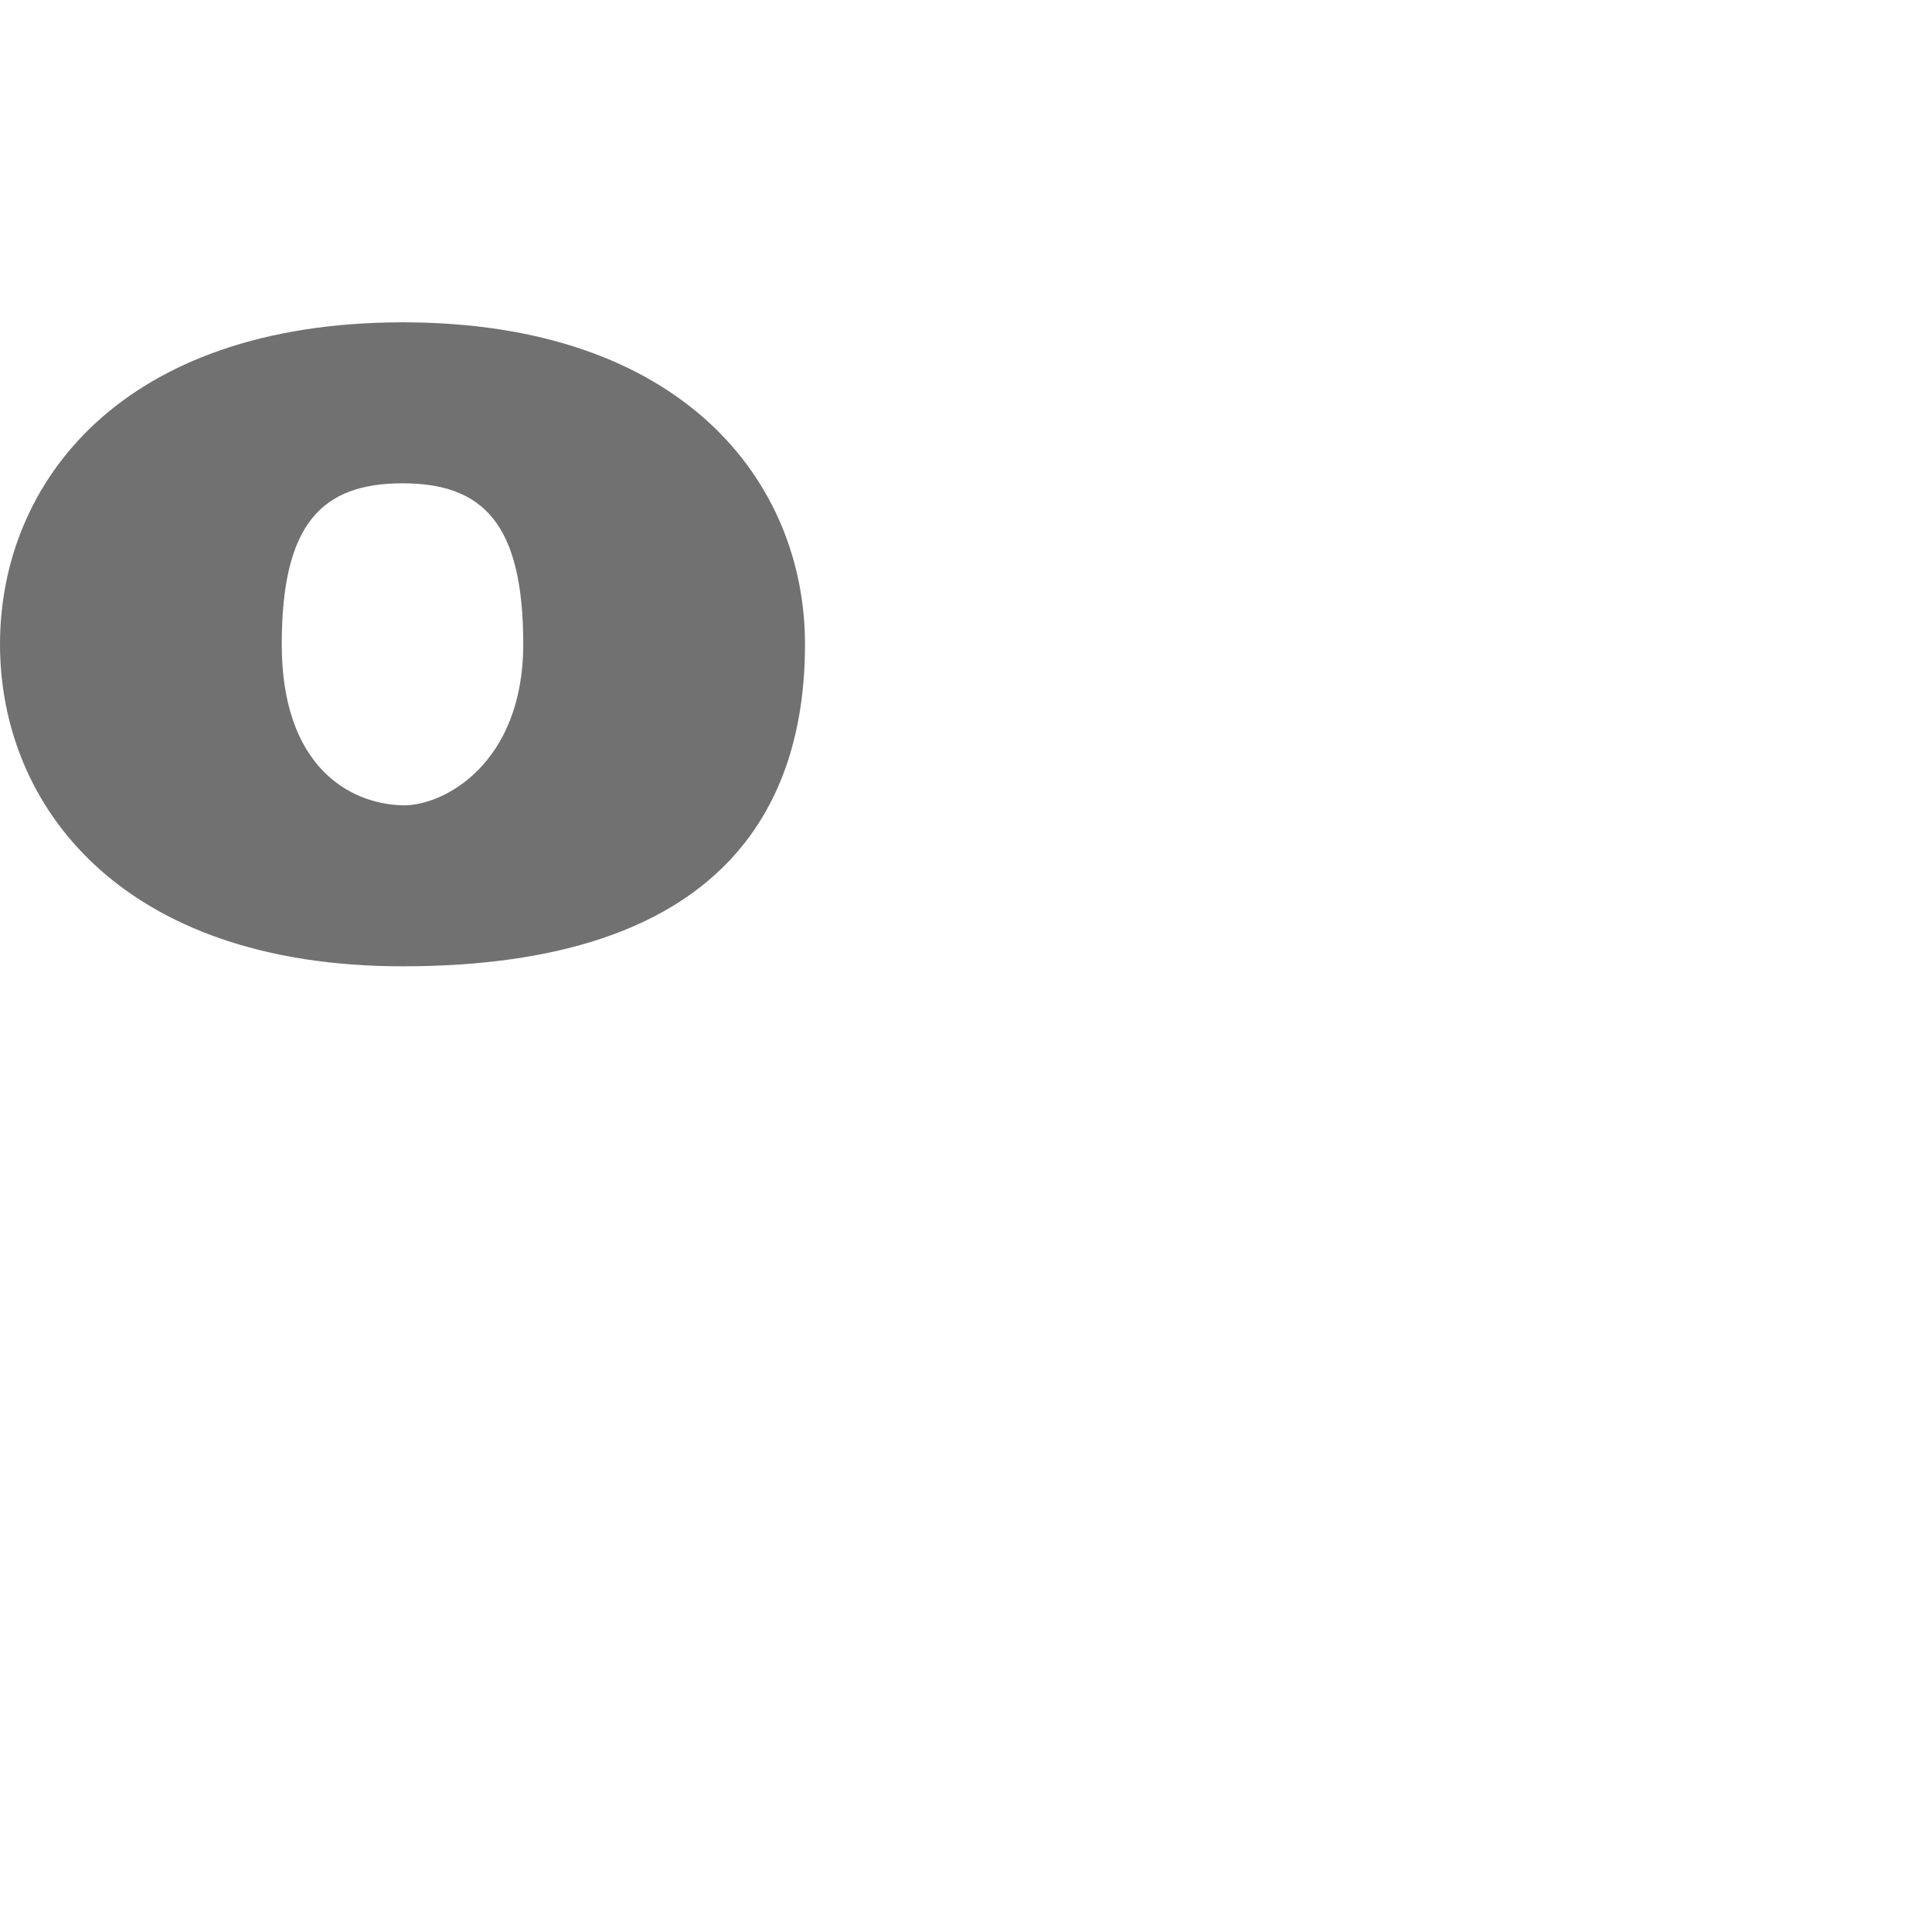
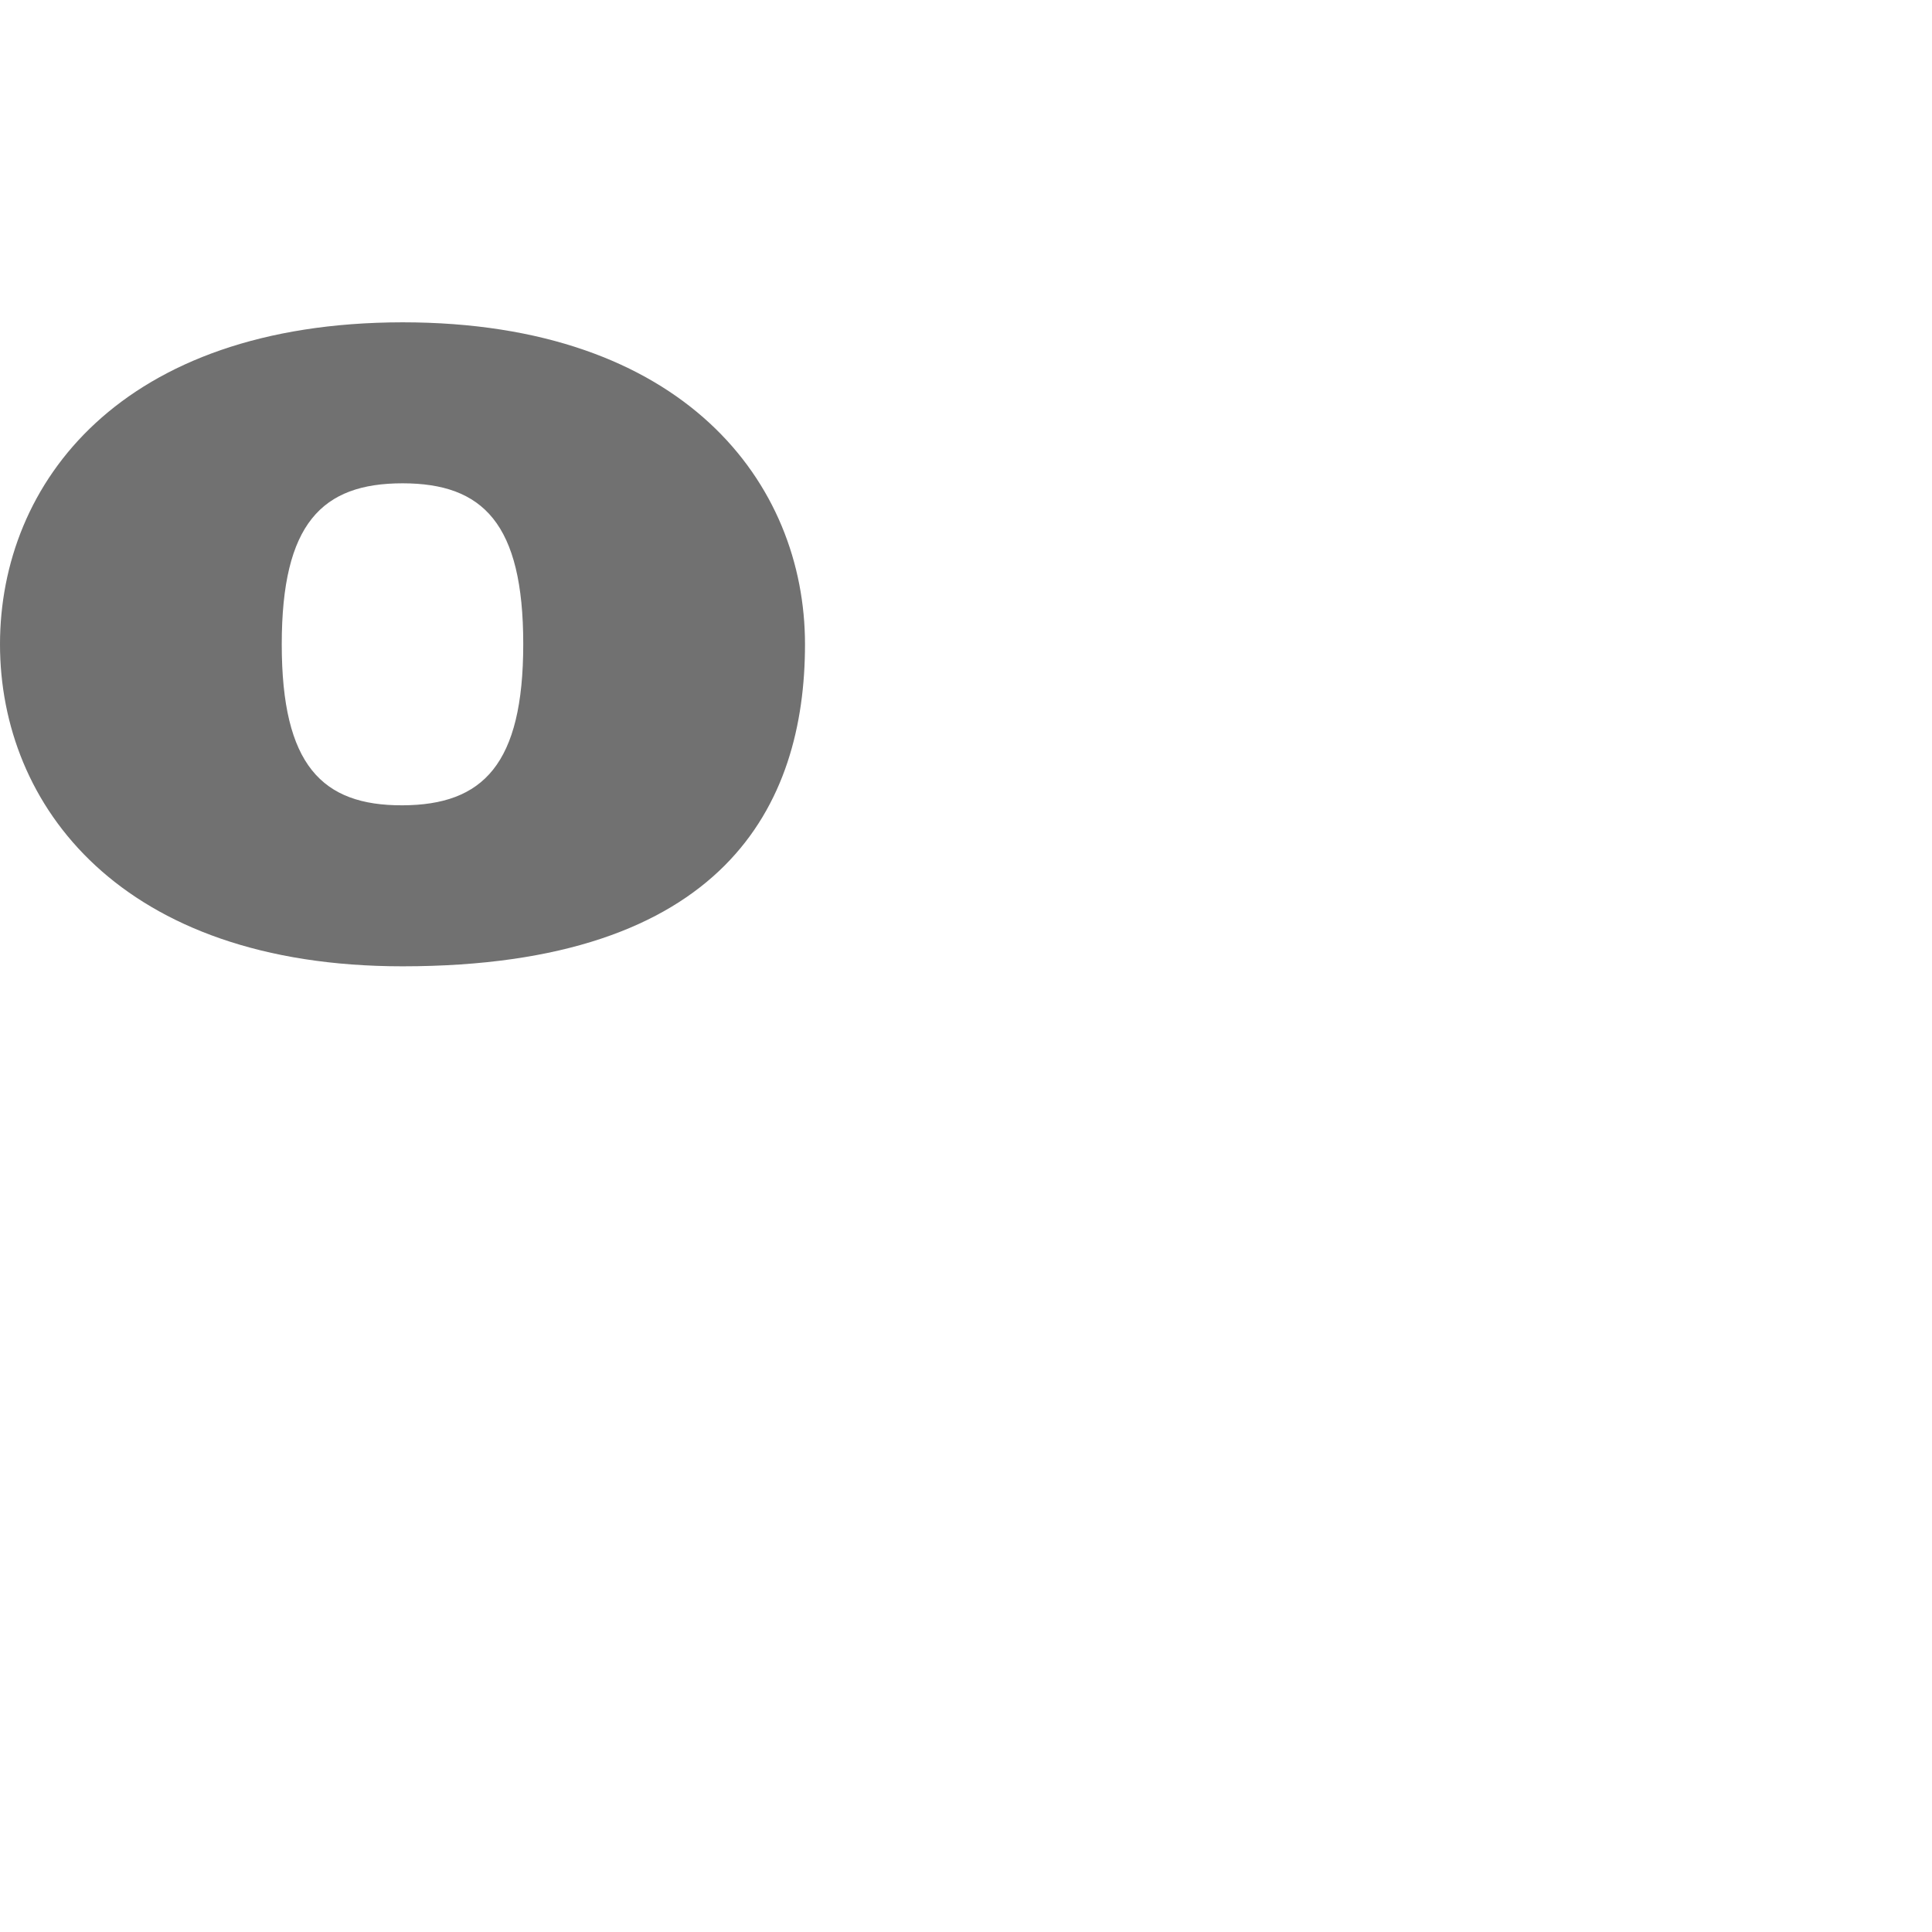
<svg xmlns="http://www.w3.org/2000/svg" width="1200" height="1200" viewBox="0 0 1200 1200" version="1.1" id="svg1" xml:space="preserve">
  <defs id="defs1" />
  <g id="layer1">
    <g id="layer1-8" transform="translate(100,300)">
-       <path id="path2" style="fill:#000000;fill-opacity:0.555;fill-rule:evenodd;stroke-width:1" d="m 150,300.193 c 200,0 250,-100 250,-200 0,-100 -75,-200 -250,-200 -175,0.185 -250,100 -250,200 0,100 75,200 250,200 z m -75,-200 c 0,-75 25,-100 75,-100 50,0 75,25 75,99.807 0,74.807 -50.009,100.858 -75,100.193 -33.808,-0.9 -75,-25 -75,-100 z" />
+       <path id="path2" style="fill:#000000;fill-opacity:0.555;fill-rule:evenodd;stroke-width:1" d="m 150,300.193 c 200,0 250,-100 250,-200 0,-100 -75,-200 -250,-200 -175,0.185 -250,100 -250,200 0,100 75,200 250,200 z m -75,-200 c 0,-75 25,-100 75,-100 50,0 75,25 75,99.807 0,74.807 -25,100 -75,100.193 -50,0.193 -75,-25 -75,-100 z" />
    </g>
  </g>
</svg>
